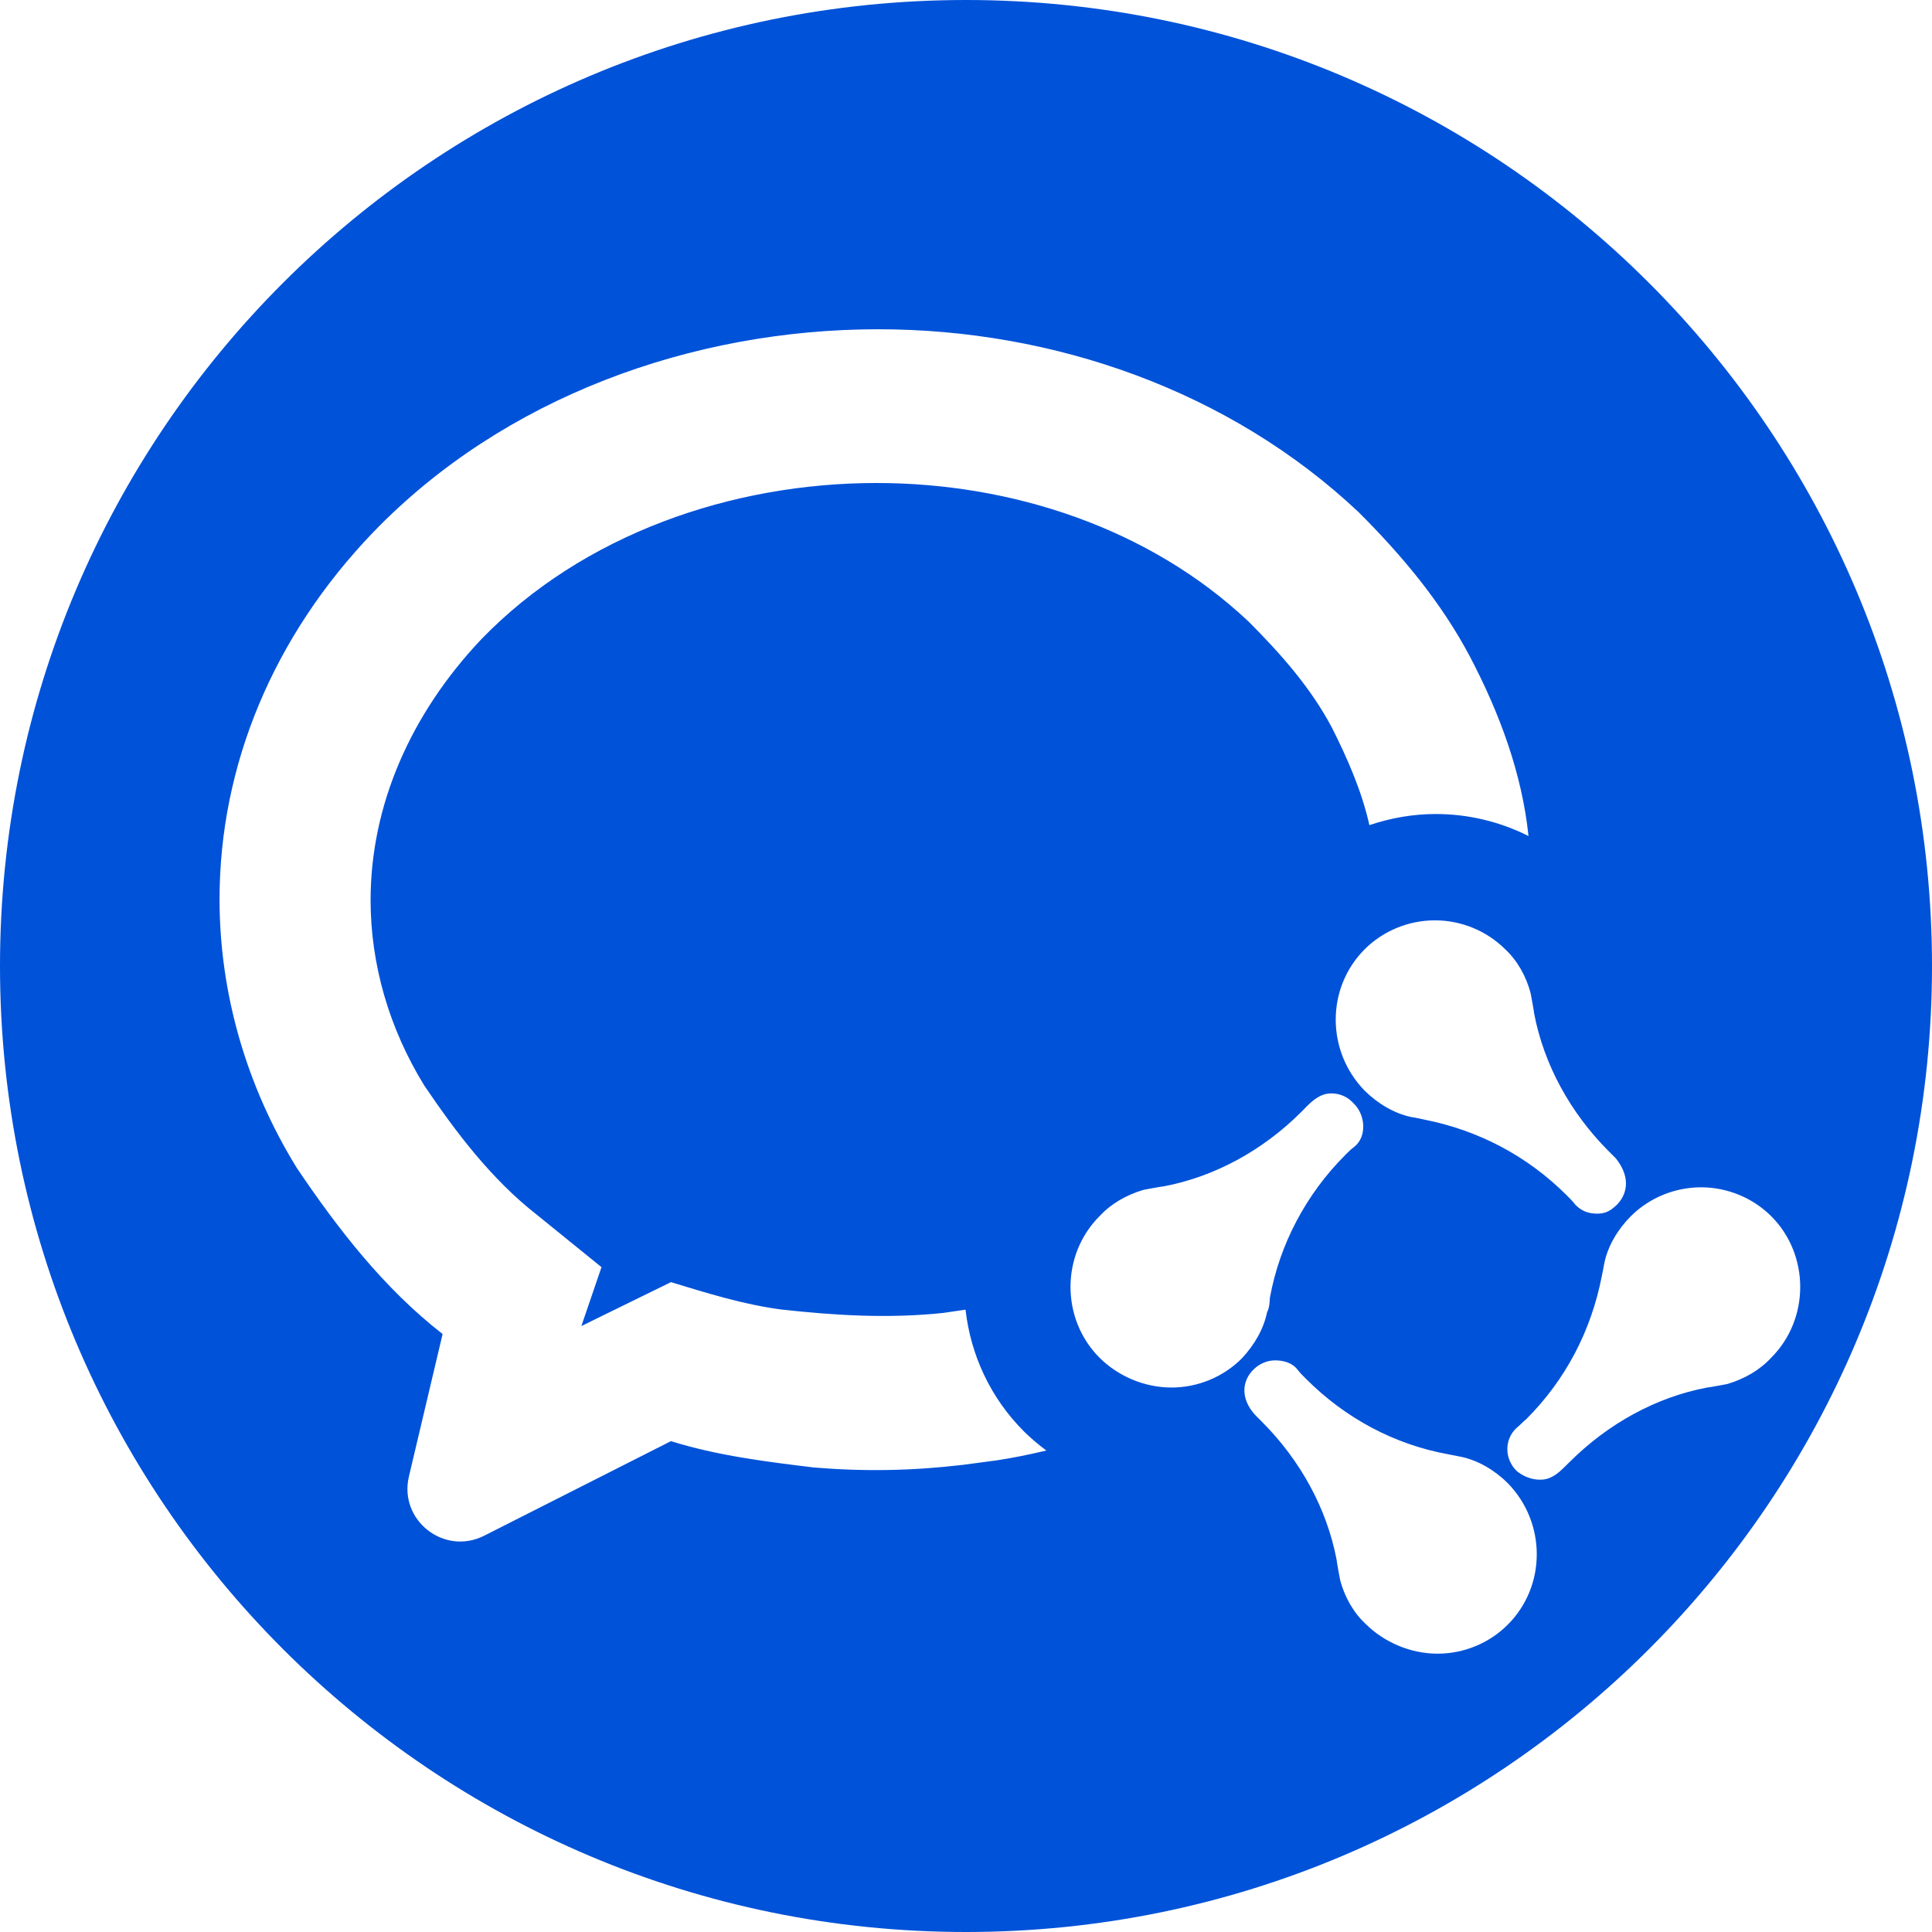
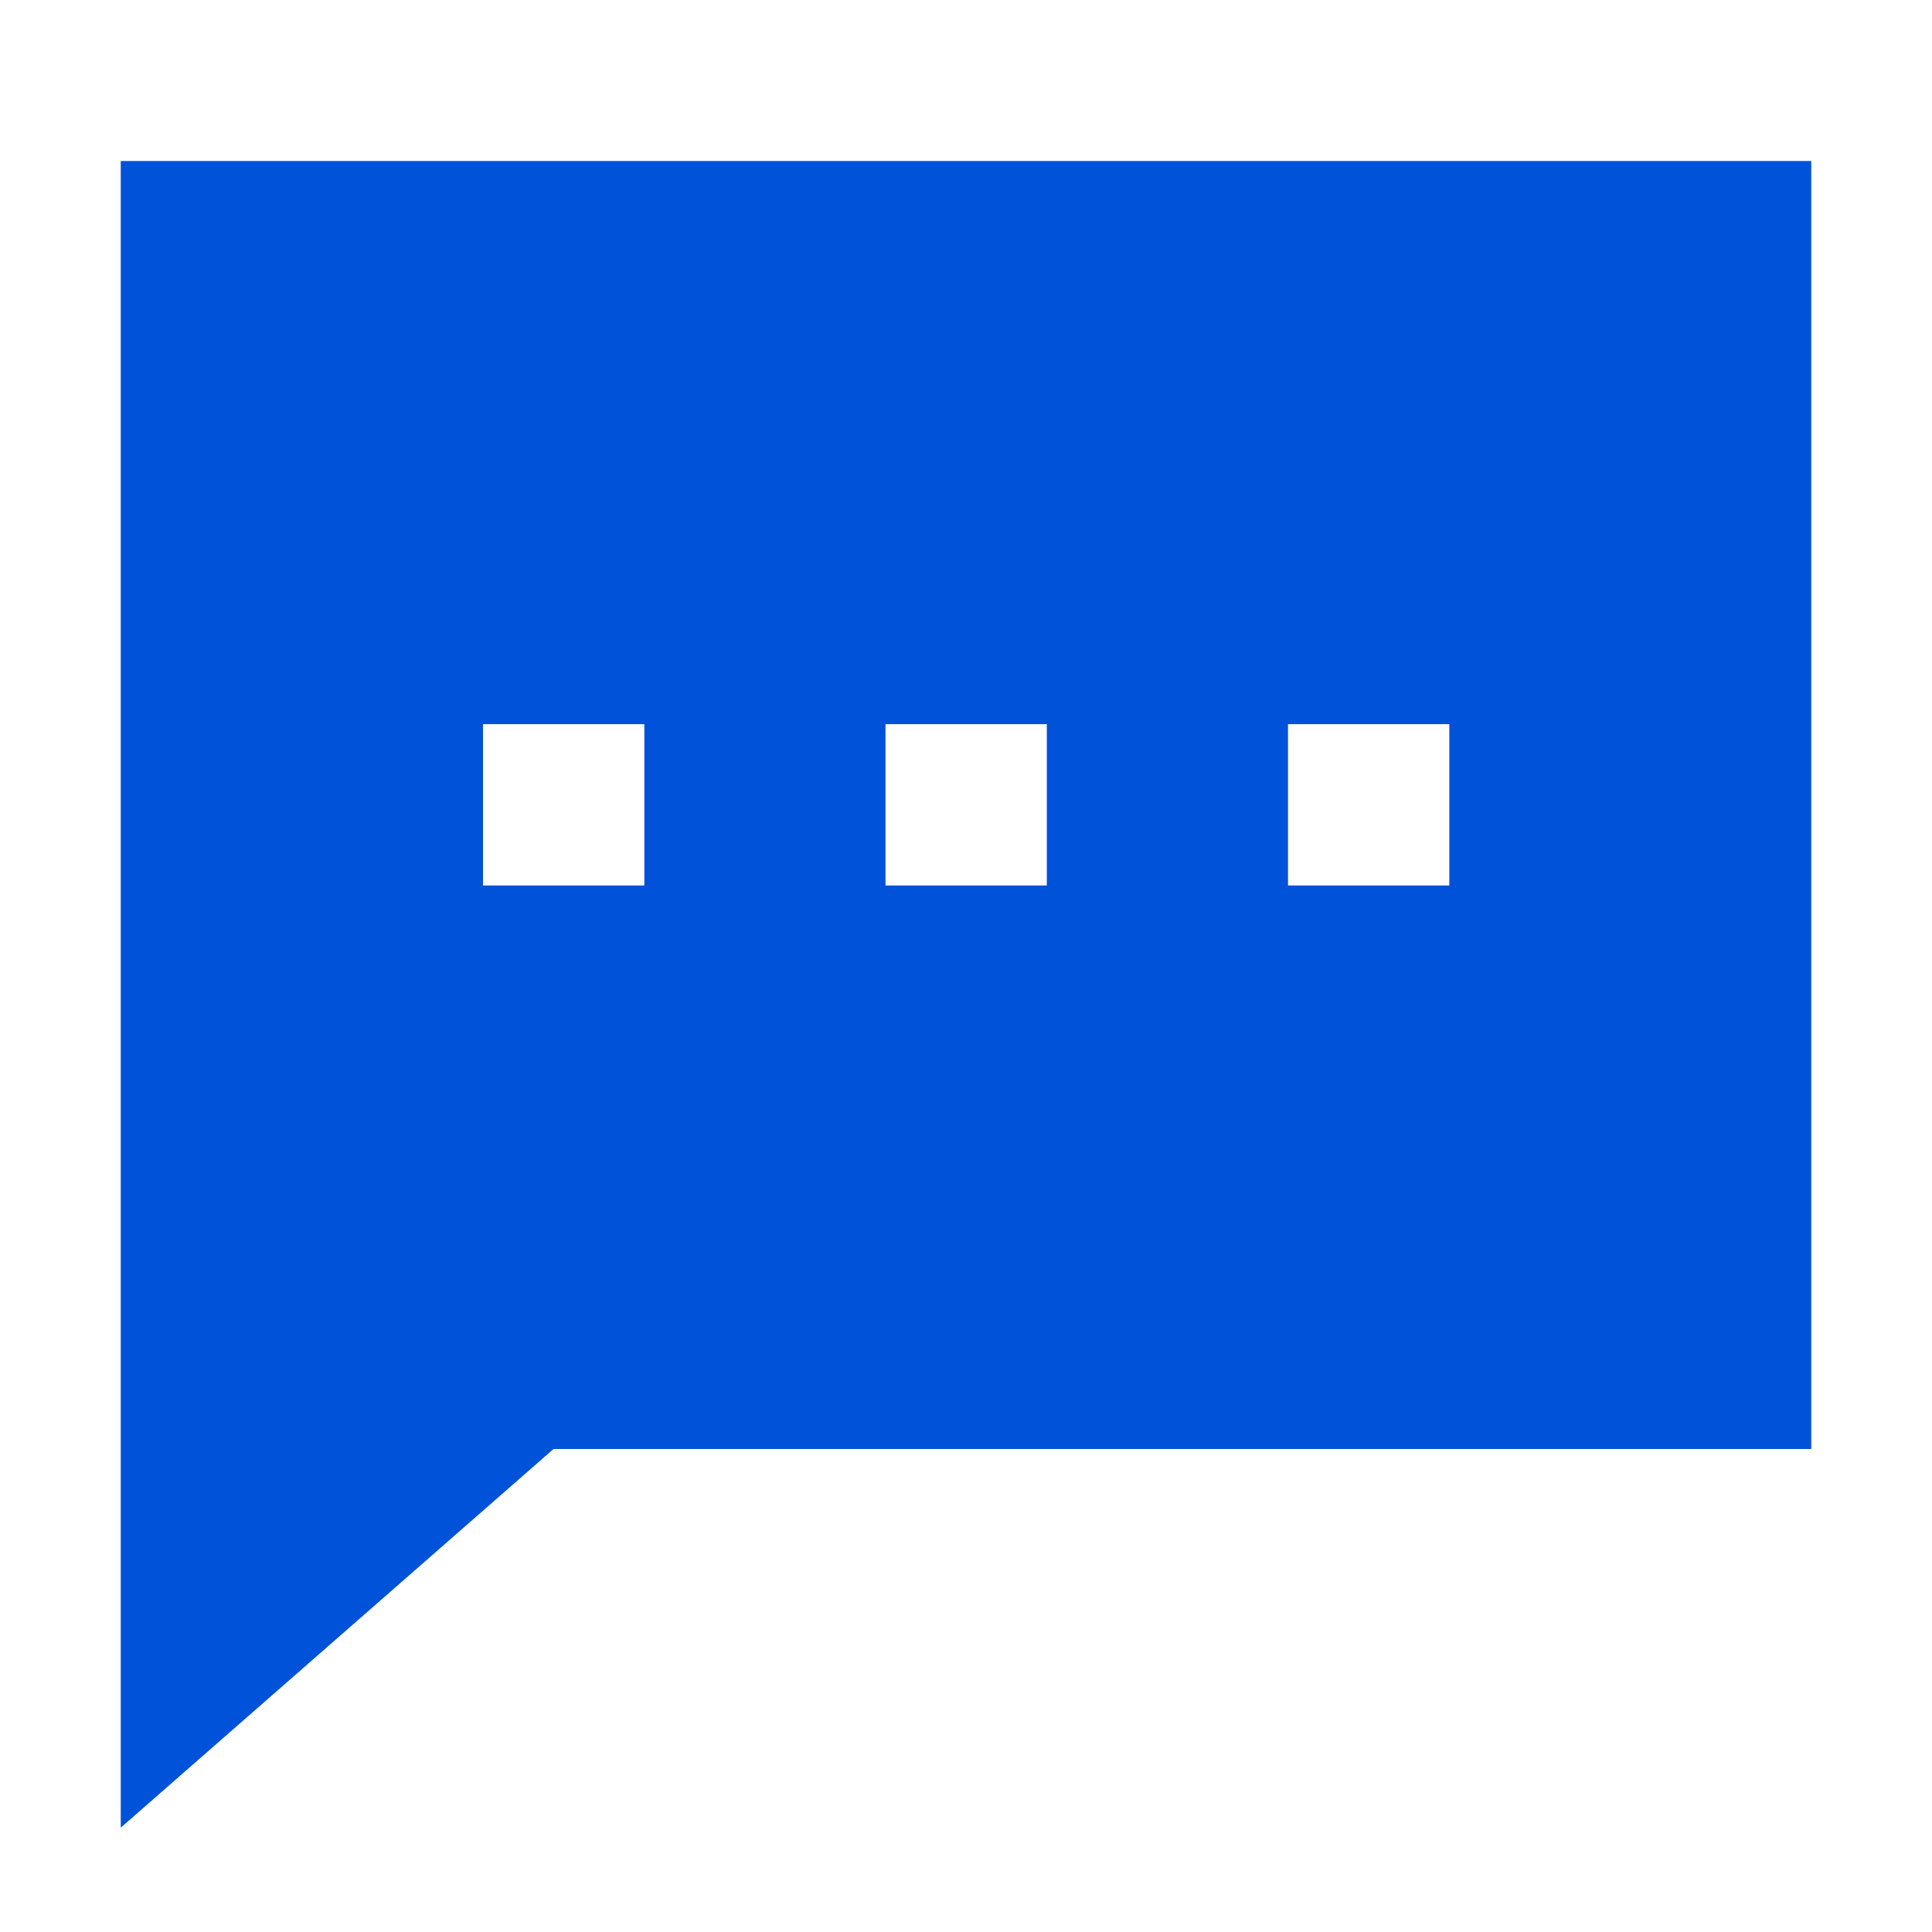
- <svg xmlns="http://www.w3.org/2000/svg" viewBox="0 0 16.5 16.5" fill="none">
-   <path d="M8.25 0C12.806 0 16.5 3.694 16.5 8.25C16.5 12.806 12.806 16.5 8.25 16.5C3.694 16.5 0 12.806 0 8.25C0 3.694 3.694 0 8.25 0ZM10.89 11.618C10.822 11.618 10.755 11.648 10.71 11.692C10.605 11.79 10.59 11.948 10.725 12.09L10.778 12.143C11.107 12.473 11.332 12.885 11.415 13.32C11.415 13.335 11.445 13.493 11.445 13.493C11.482 13.635 11.557 13.77 11.662 13.868C11.82 14.025 12.045 14.123 12.278 14.123C12.502 14.123 12.72 14.033 12.877 13.875C13.207 13.545 13.207 13.005 12.877 12.667C12.765 12.555 12.622 12.472 12.48 12.442C12.44 12.434 12.371 12.42 12.368 12.42C11.91 12.337 11.49 12.113 11.153 11.775C11.13 11.753 11.1 11.722 11.077 11.692C11.033 11.637 10.957 11.618 10.89 11.618ZM7.5 2.812C5.912 2.812 4.302 3.391 3.188 4.545C2.333 5.434 1.875 6.539 1.875 7.68C1.875 8.475 2.1 9.27 2.535 9.975C2.887 10.497 3.28 11.004 3.78 11.393L3.492 12.611C3.405 12.983 3.792 13.288 4.134 13.116L5.73 12.308C6.128 12.432 6.54 12.483 6.952 12.533C7.39 12.569 7.795 12.561 8.227 12.51L8.512 12.472C8.654 12.451 8.796 12.421 8.936 12.388C8.869 12.338 8.805 12.284 8.745 12.225C8.455 11.935 8.289 11.566 8.246 11.185L8.055 11.213C7.59 11.262 7.131 11.235 6.667 11.183C6.346 11.14 6.039 11.044 5.73 10.95L4.965 11.325L5.137 10.822L4.583 10.373C4.198 10.072 3.895 9.672 3.623 9.27C3.323 8.783 3.165 8.235 3.165 7.688C3.165 6.878 3.507 6.098 4.11 5.46C4.979 4.562 6.25 4.125 7.485 4.125C8.64 4.125 9.816 4.509 10.665 5.31C10.938 5.584 11.195 5.873 11.377 6.218C11.51 6.483 11.631 6.759 11.695 7.047C11.876 6.986 12.067 6.952 12.262 6.952C12.541 6.952 12.811 7.018 13.054 7.14C12.998 6.603 12.806 6.089 12.555 5.61C12.309 5.144 11.973 4.743 11.602 4.373C10.502 3.337 8.999 2.812 7.5 2.812ZM14.528 10.14C14.303 10.14 14.085 10.23 13.928 10.387C13.815 10.5 13.732 10.642 13.702 10.785C13.696 10.822 13.68 10.898 13.68 10.898C13.59 11.363 13.372 11.783 13.035 12.12C13.005 12.143 12.982 12.172 12.952 12.195C12.847 12.292 12.847 12.457 12.952 12.562C13.005 12.607 13.08 12.637 13.148 12.637H13.155C13.207 12.637 13.267 12.622 13.35 12.54L13.403 12.488C13.733 12.158 14.145 11.932 14.58 11.85C14.597 11.85 14.75 11.82 14.752 11.82C14.902 11.775 15.03 11.7 15.127 11.595C15.457 11.265 15.457 10.717 15.127 10.387C14.97 10.23 14.752 10.14 14.528 10.14ZM11.37 9.338C11.31 9.338 11.25 9.36 11.167 9.442L11.115 9.495C10.785 9.825 10.373 10.05 9.938 10.132C9.922 10.132 9.765 10.162 9.765 10.162C9.615 10.207 9.487 10.282 9.39 10.387C9.06 10.717 9.06 11.265 9.39 11.595C9.547 11.752 9.772 11.85 10.005 11.85C10.23 11.85 10.447 11.76 10.605 11.602C10.717 11.482 10.792 11.348 10.822 11.205C10.844 11.169 10.845 11.09 10.845 11.085C10.928 10.628 11.153 10.2 11.49 9.863C11.513 9.84 11.535 9.817 11.565 9.795C11.675 9.709 11.662 9.525 11.565 9.428C11.512 9.368 11.445 9.338 11.37 9.338ZM12.255 7.86C12.03 7.86 11.812 7.95 11.655 8.107C11.325 8.437 11.325 8.977 11.655 9.315C11.768 9.427 11.91 9.51 12.053 9.54C12.093 9.545 12.161 9.562 12.165 9.562C12.622 9.652 13.042 9.87 13.38 10.208C13.402 10.23 13.433 10.26 13.455 10.29C13.515 10.35 13.575 10.365 13.643 10.365C13.718 10.365 13.762 10.335 13.815 10.283C13.905 10.185 13.92 10.043 13.8 9.893L13.74 9.833C13.41 9.503 13.185 9.09 13.102 8.655C13.102 8.64 13.072 8.482 13.072 8.482C13.035 8.34 12.96 8.205 12.855 8.107C12.697 7.95 12.48 7.86 12.255 7.86Z" fill="#0052D9" />
+ <svg xmlns="http://www.w3.org/2000/svg" width="18" height="18" viewBox="0 0 18 18" fill="none">
+   <path d="M16.875 1.5V13.5H5.157L1.125 17.028V1.5H16.875ZM8.25 8.25H9.753V6.747H8.25V8.25ZM4.5 8.25H6.003V6.747H4.5L4.5 8.25ZM12 8.25H13.503V6.747H12V8.25Z" fill="#0052D9" />
</svg>
